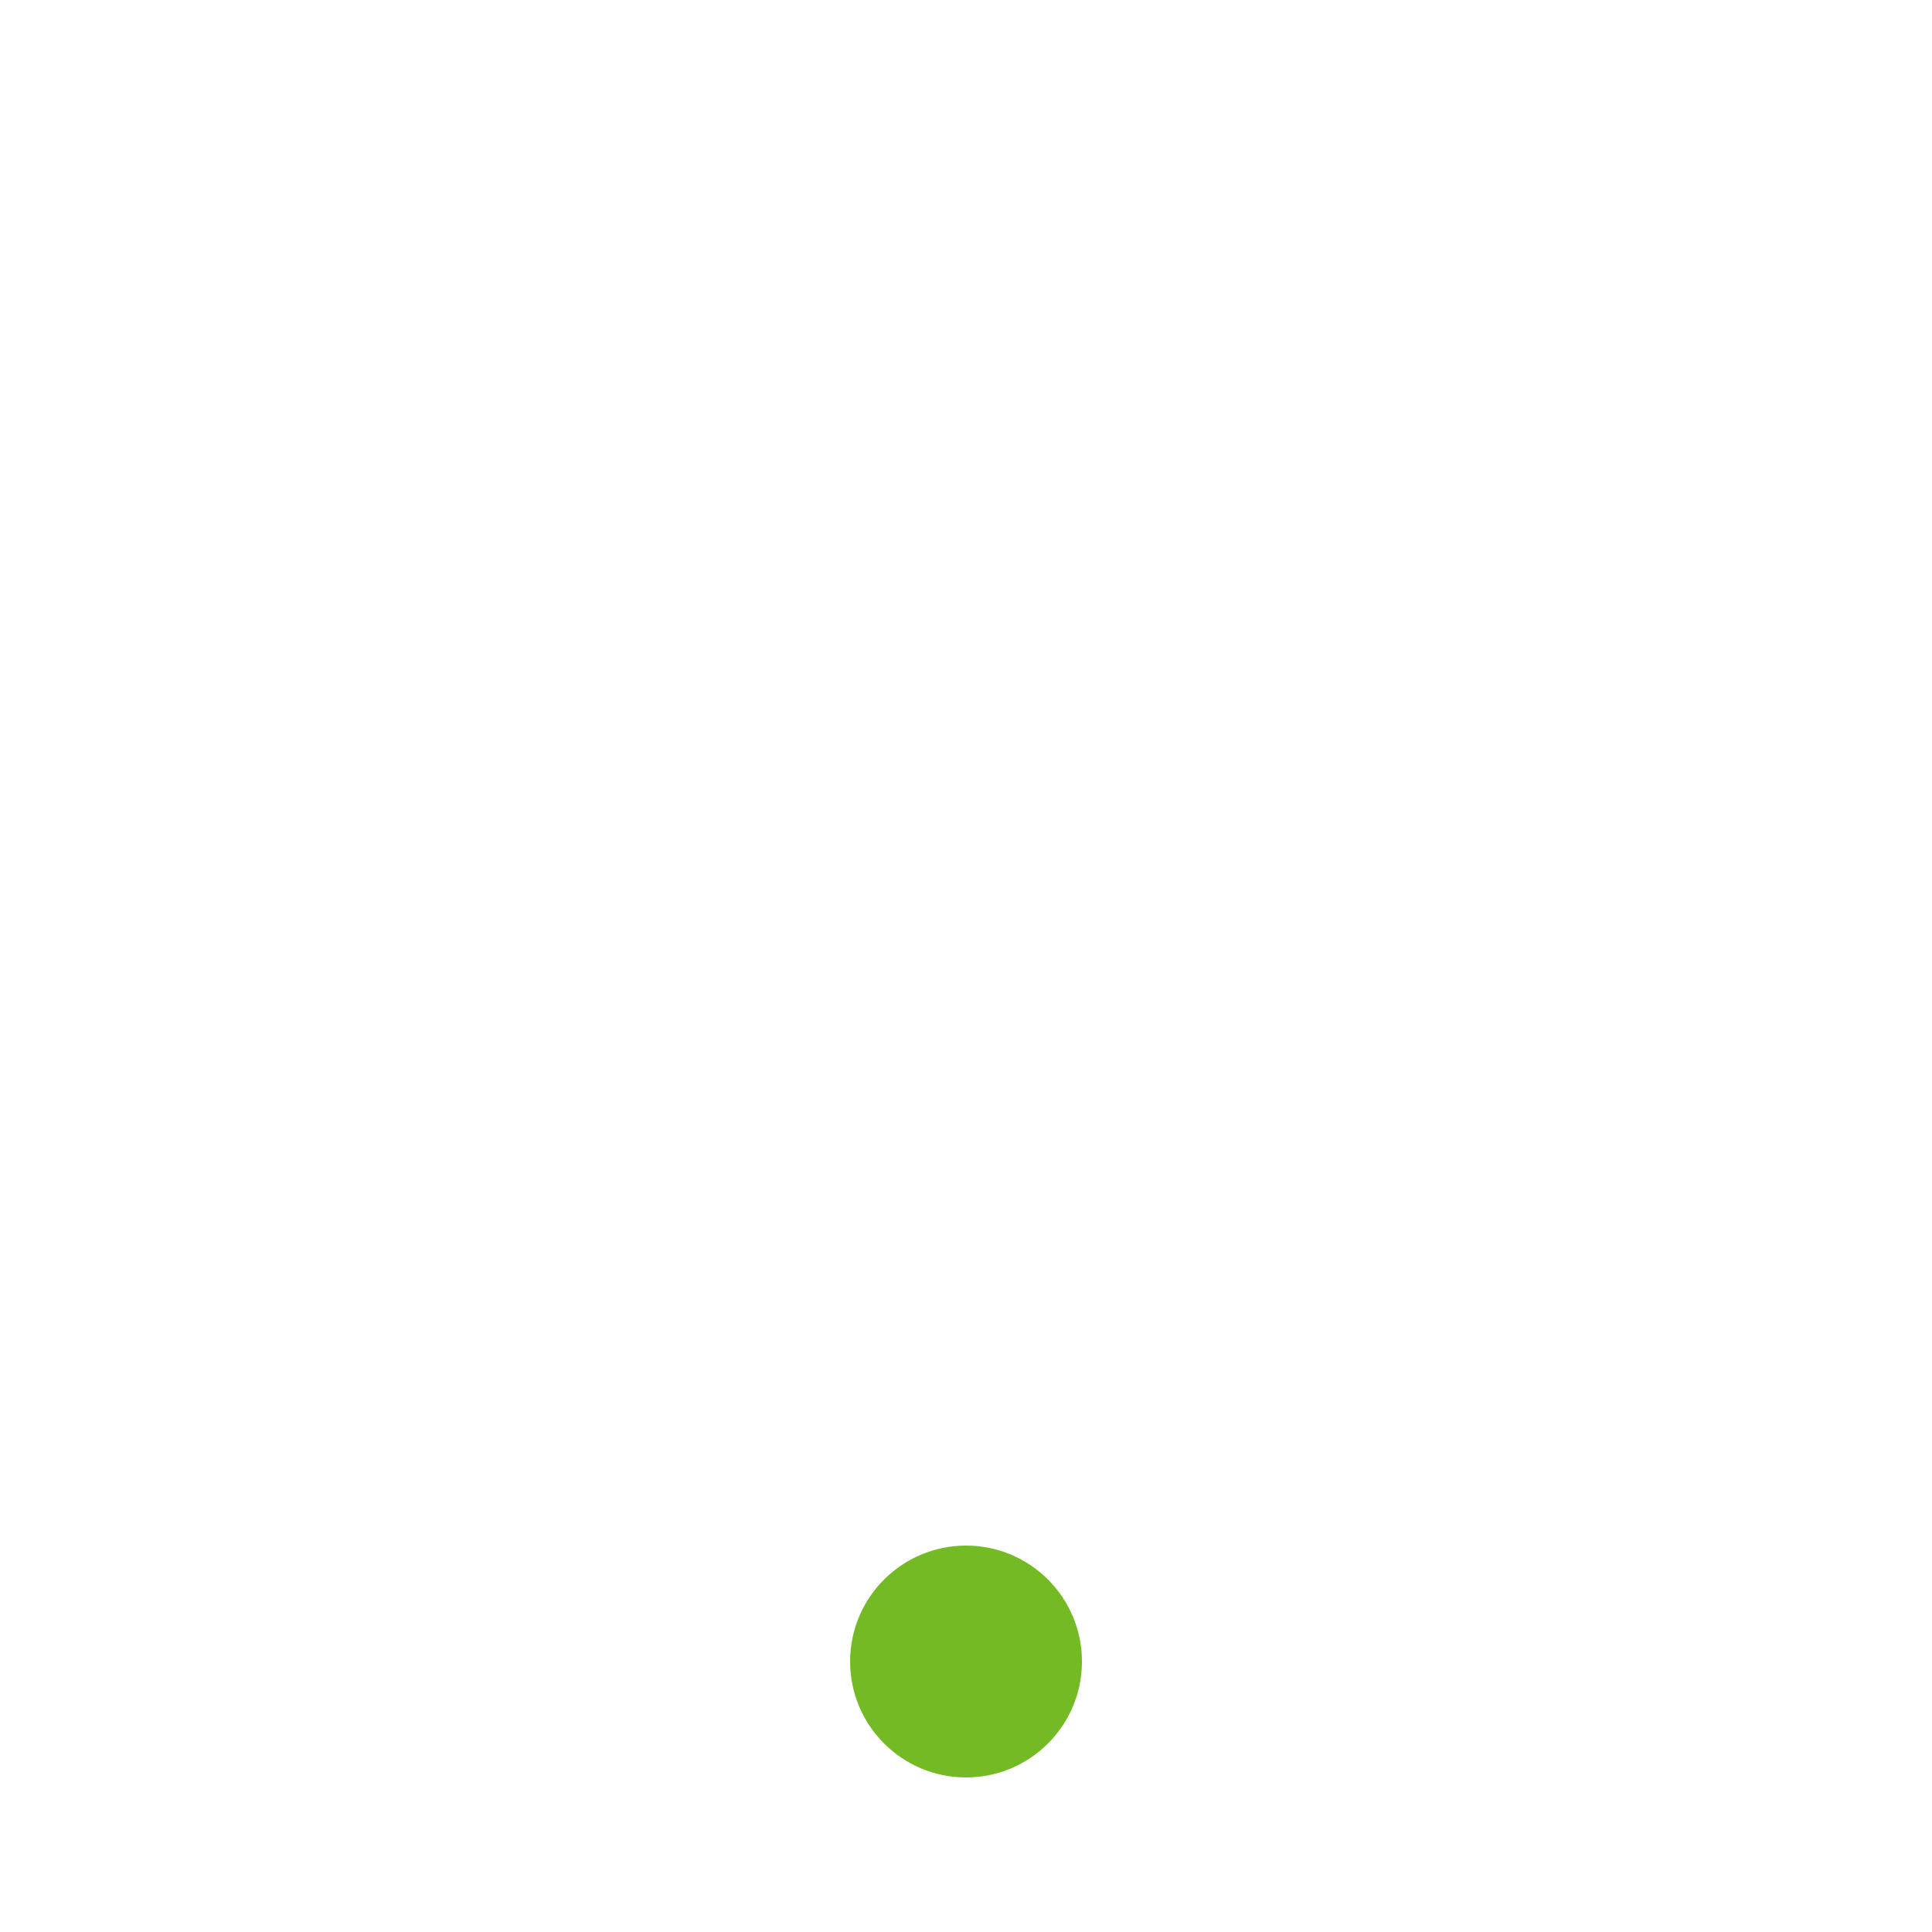
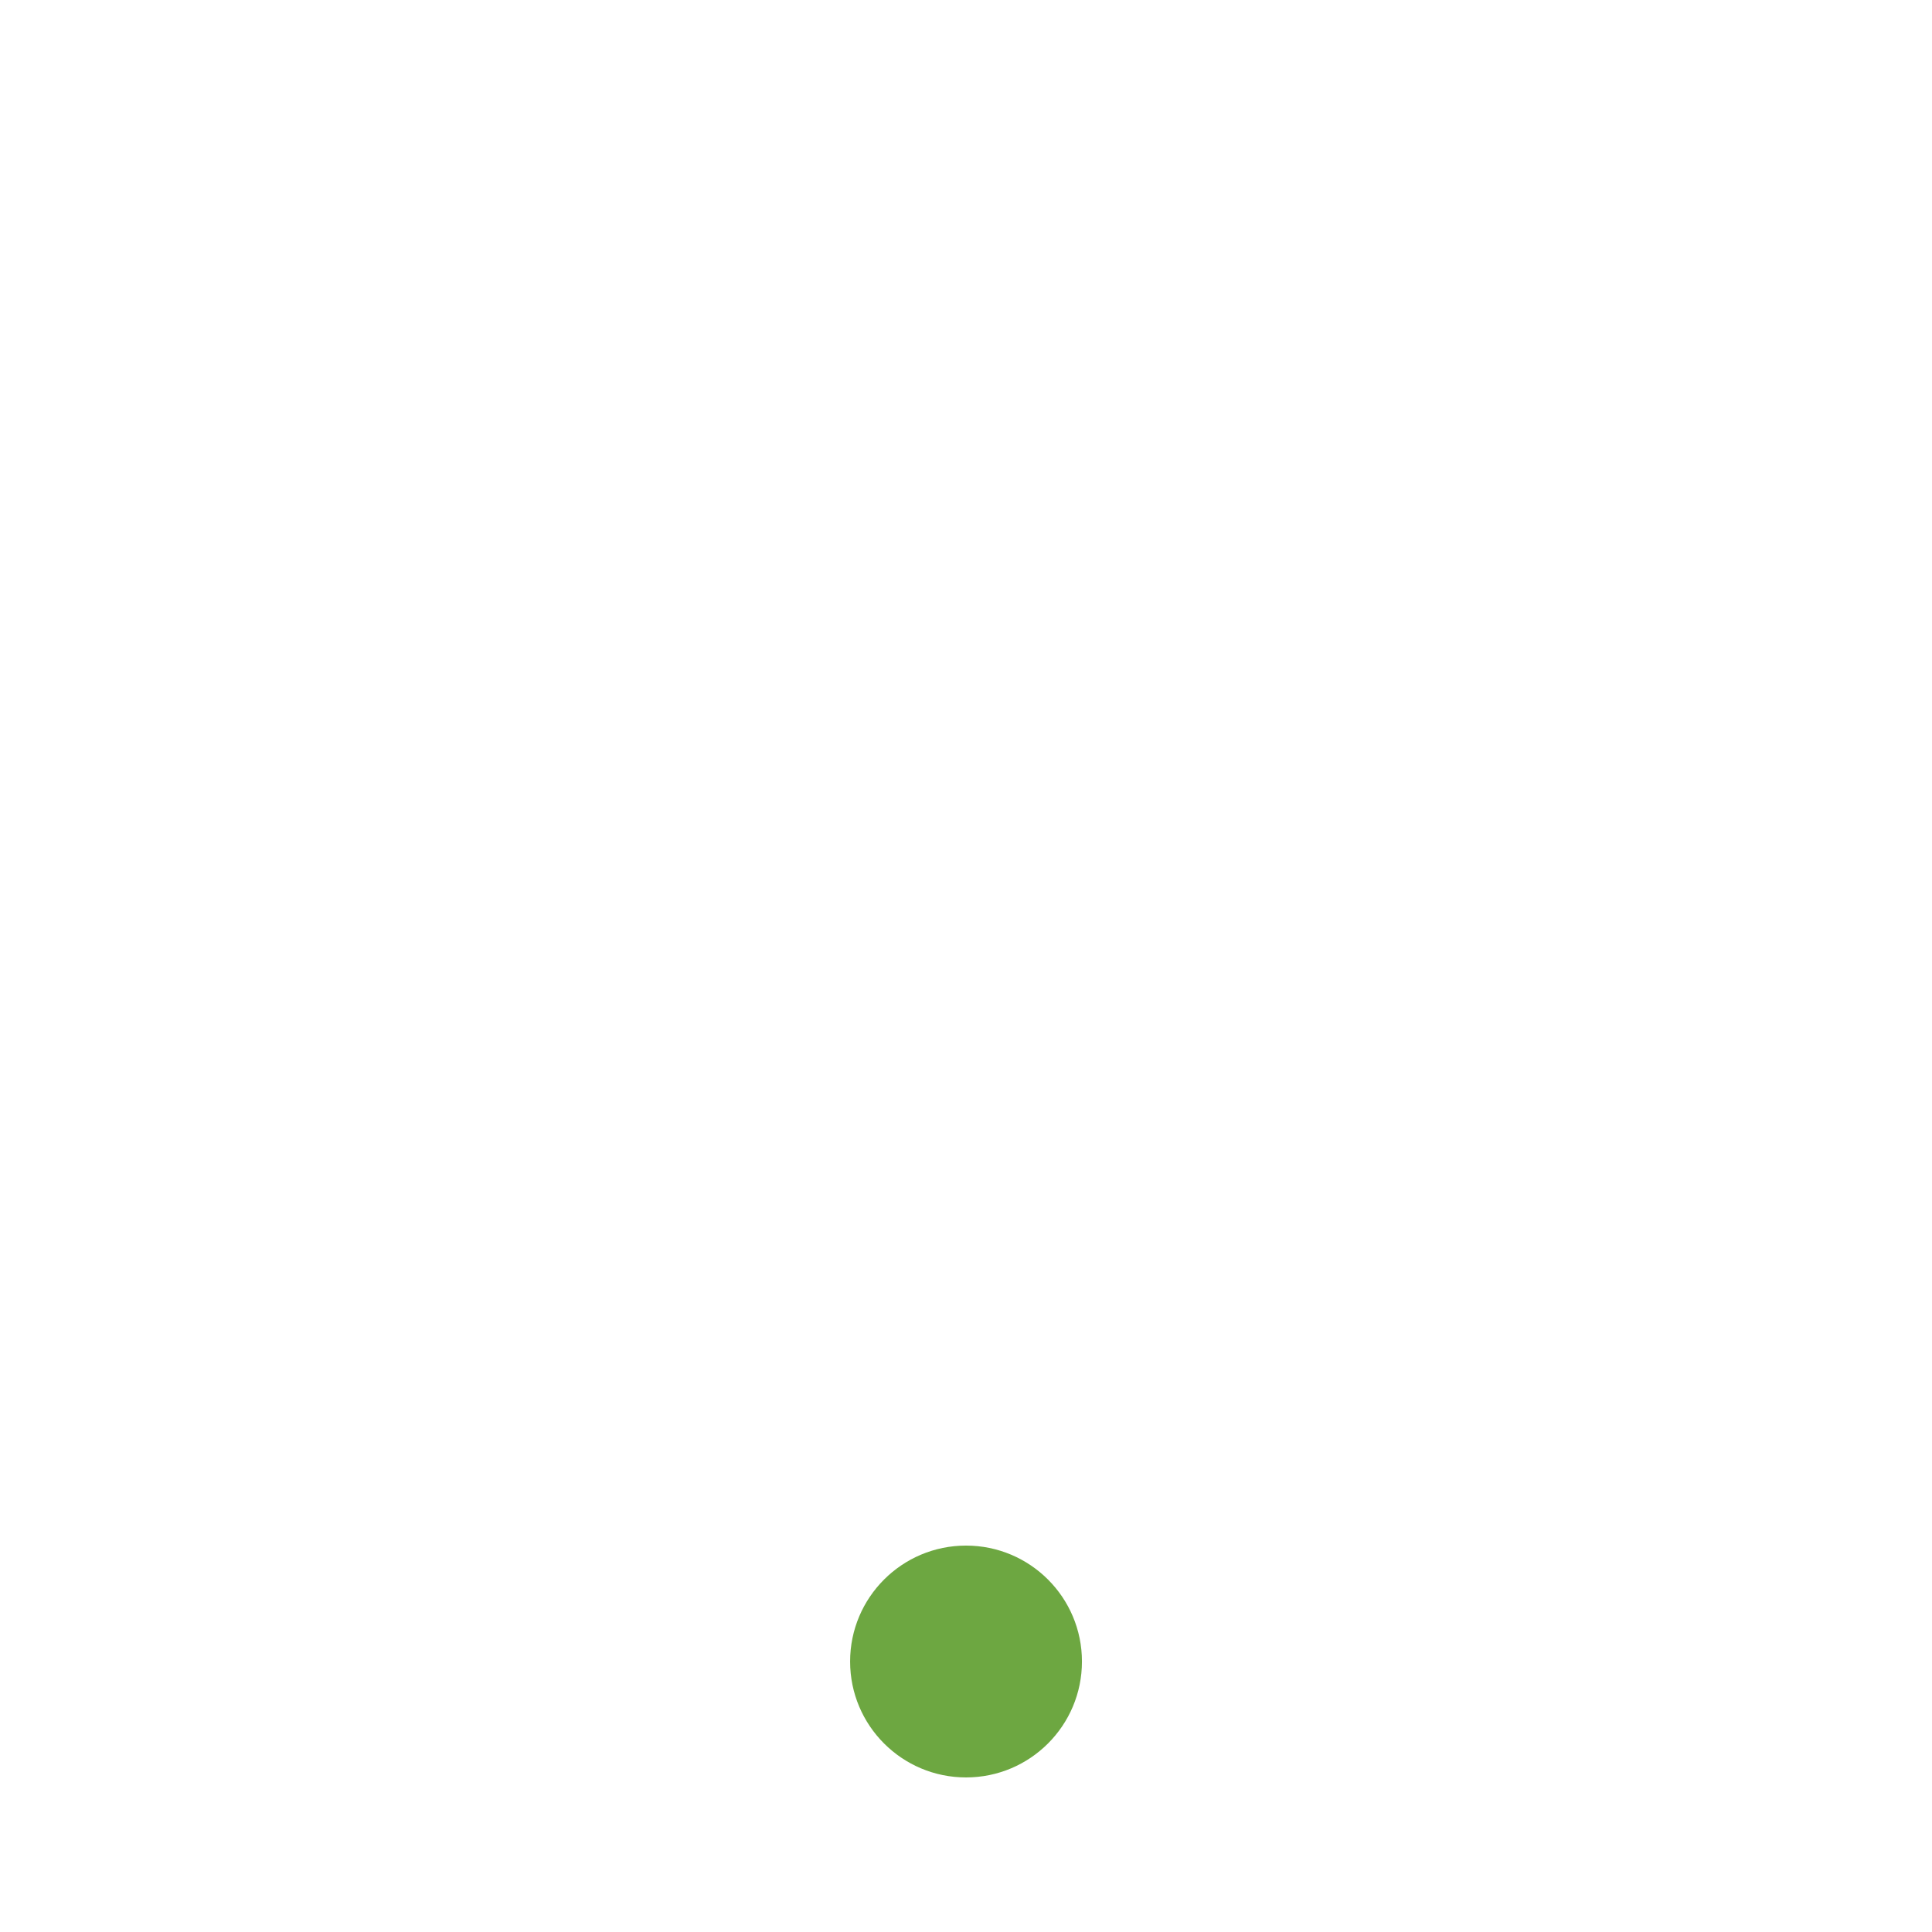
<svg xmlns="http://www.w3.org/2000/svg" xmlns:ns1="http://www.openswatchbook.org/uri/2009/osb" xmlns:xlink="http://www.w3.org/1999/xlink" width="25" height="25" id="svg10621" version="1.1">
  <defs id="defs10623">
    <linearGradient id="selected_bg_color" ns1:paint="solid">
-       <stop style="stop-color:#73ba25;stop-opacity:1;" offset="0" id="stop4503" />
+       <stop style="stop-color:#6da741;stop-opacity:1;" offset="0" id="stop4503" />
    </linearGradient>
    <linearGradient id="linearGradient4497" xlink:href="#linearGradient34508-1-3">
      <stop style="stop-color:#6b6b6b;stop-opacity:1;" offset="0" id="stop4495" />
    </linearGradient>
    <radialGradient xlink:href="#linearGradient34508-1-3" id="radialGradient99561-1" gradientUnits="userSpaceOnUse" gradientTransform="matrix(0.7214623,0,0,0.2748428,14.20542,21.75472)" cx="51" cy="30" fx="51" fy="30" r="42" />
    <linearGradient id="linearGradient34508-1-3">
      <stop style="" offset="0" id="stop34510-1-9" />
      <stop style="" offset="1" id="stop34512-4-5" />
    </linearGradient>
    <radialGradient r="42" fy="30" fx="51" cy="30" cx="51" gradientTransform="matrix(0.7214623,0,0,0.2748428,14.20542,21.75472)" gradientUnits="userSpaceOnUse" id="radialGradient10592" xlink:href="#linearGradient34508-1-3" />
    <radialGradient xlink:href="#linearGradient34508-1-3" id="radialGradient3770" gradientUnits="userSpaceOnUse" gradientTransform="matrix(0.7214623,0,0,0.2748428,14.20542,21.75472)" cx="51" cy="30" fx="51" fy="30" r="42" />
    <radialGradient xlink:href="#linearGradient34508-1-3" id="radialGradient3001" gradientUnits="userSpaceOnUse" gradientTransform="matrix(0.7214623,0,0,0.2748428,14.20542,21.75472)" cx="51" cy="30" fx="51" fy="30" r="42" />
    <radialGradient xlink:href="#linearGradient34508-1-3" id="radialGradient3007" gradientUnits="userSpaceOnUse" gradientTransform="matrix(0.7214623,0,0,0.2748428,14.20542,21.75472)" cx="51" cy="30" fx="51" fy="30" r="42" />
    <radialGradient xlink:href="#linearGradient34508-1-3" id="radialGradient3067" gradientUnits="userSpaceOnUse" gradientTransform="matrix(0.7214623,0,0,0.2748428,14.20542,21.75472)" cx="51" cy="30" fx="51" fy="30" r="42" />
    <radialGradient xlink:href="#linearGradient34508-1-3" id="radialGradient3072" gradientUnits="userSpaceOnUse" gradientTransform="matrix(0.7214623,0,0,0.2748428,14.20542,21.75472)" cx="51" cy="30" fx="51" fy="30" r="42" />
    <radialGradient xlink:href="#linearGradient34508-1-3" id="radialGradient2997" gradientUnits="userSpaceOnUse" gradientTransform="matrix(0.7214623,0,0,0.2748428,14.20542,21.75472)" cx="51" cy="30" fx="51" fy="30" r="42" />
    <linearGradient xlink:href="#selected_bg_color" id="linearGradient4507" x1="481.571" y1="557.965" x2="481.571" y2="560.965" gradientUnits="userSpaceOnUse" gradientTransform="translate(0.01127006,-0.971853)" />
  </defs>
  <g id="layer1" transform="translate(-469.0826,-536.9931)">
    <circle style="fill:url(#linearGradient4507);fill-opacity:1" id="path7305" cx="481.583" cy="558.493" r="1.5" />
  </g>
</svg>
